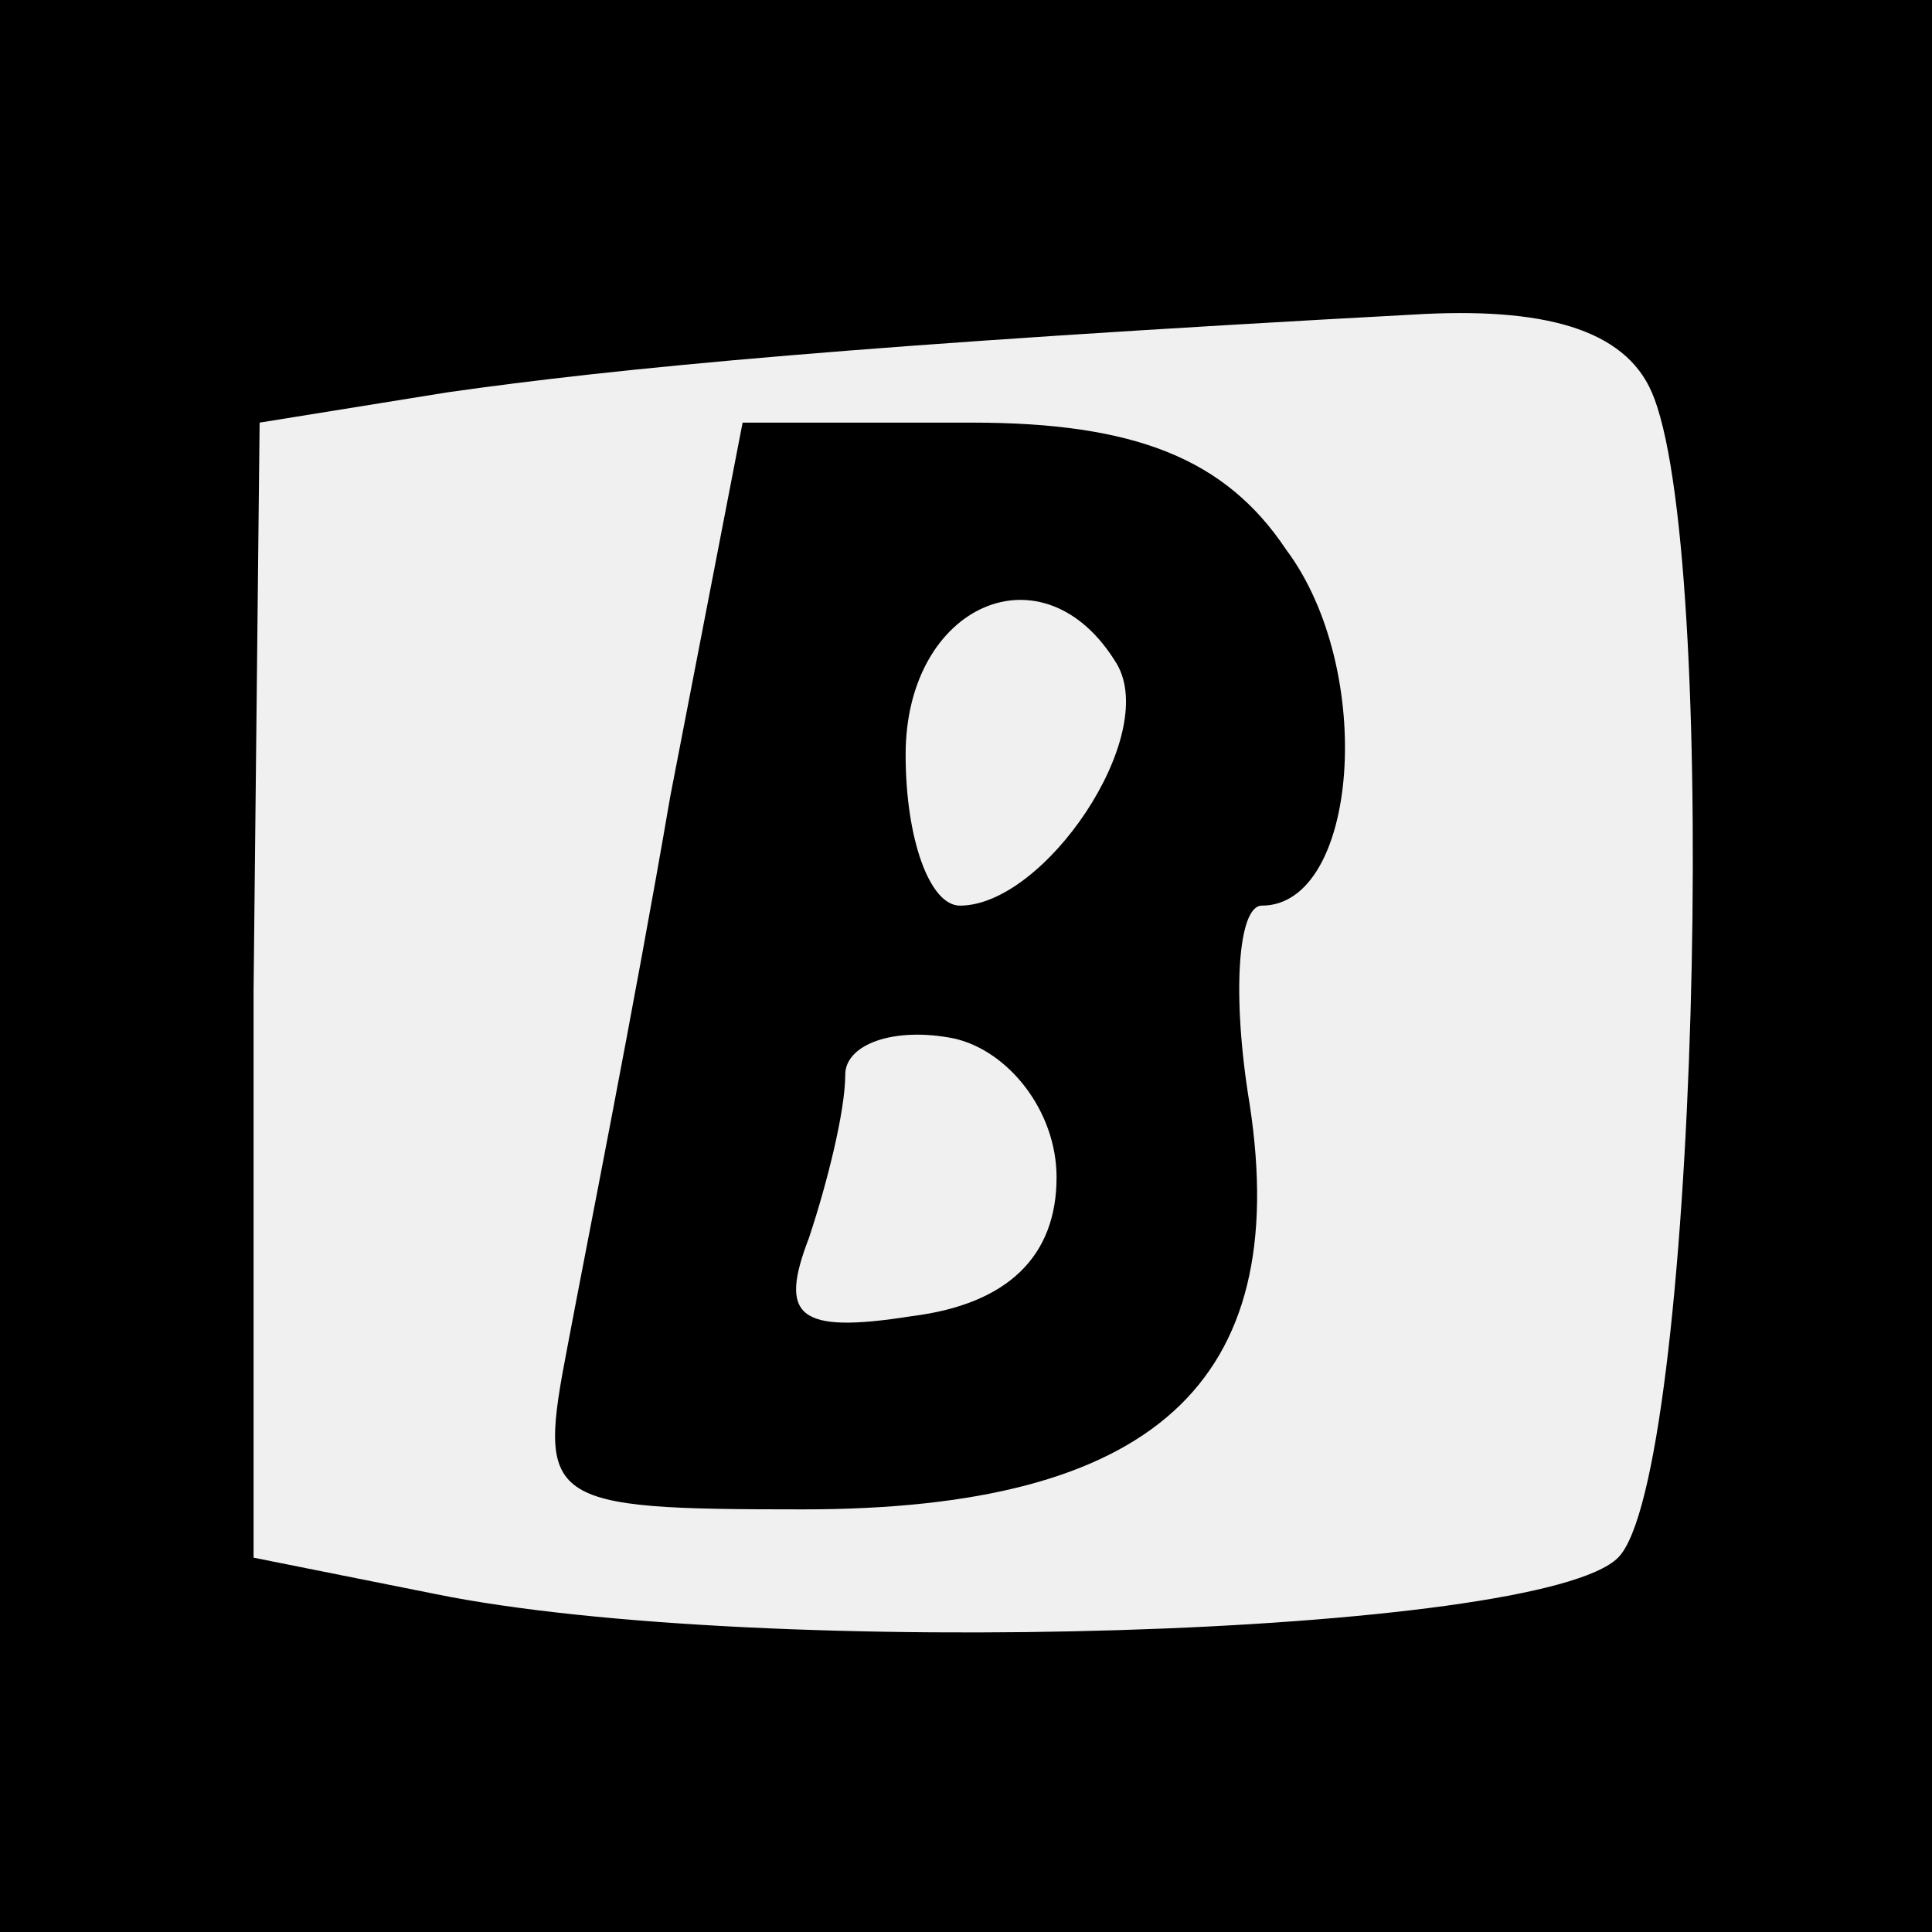
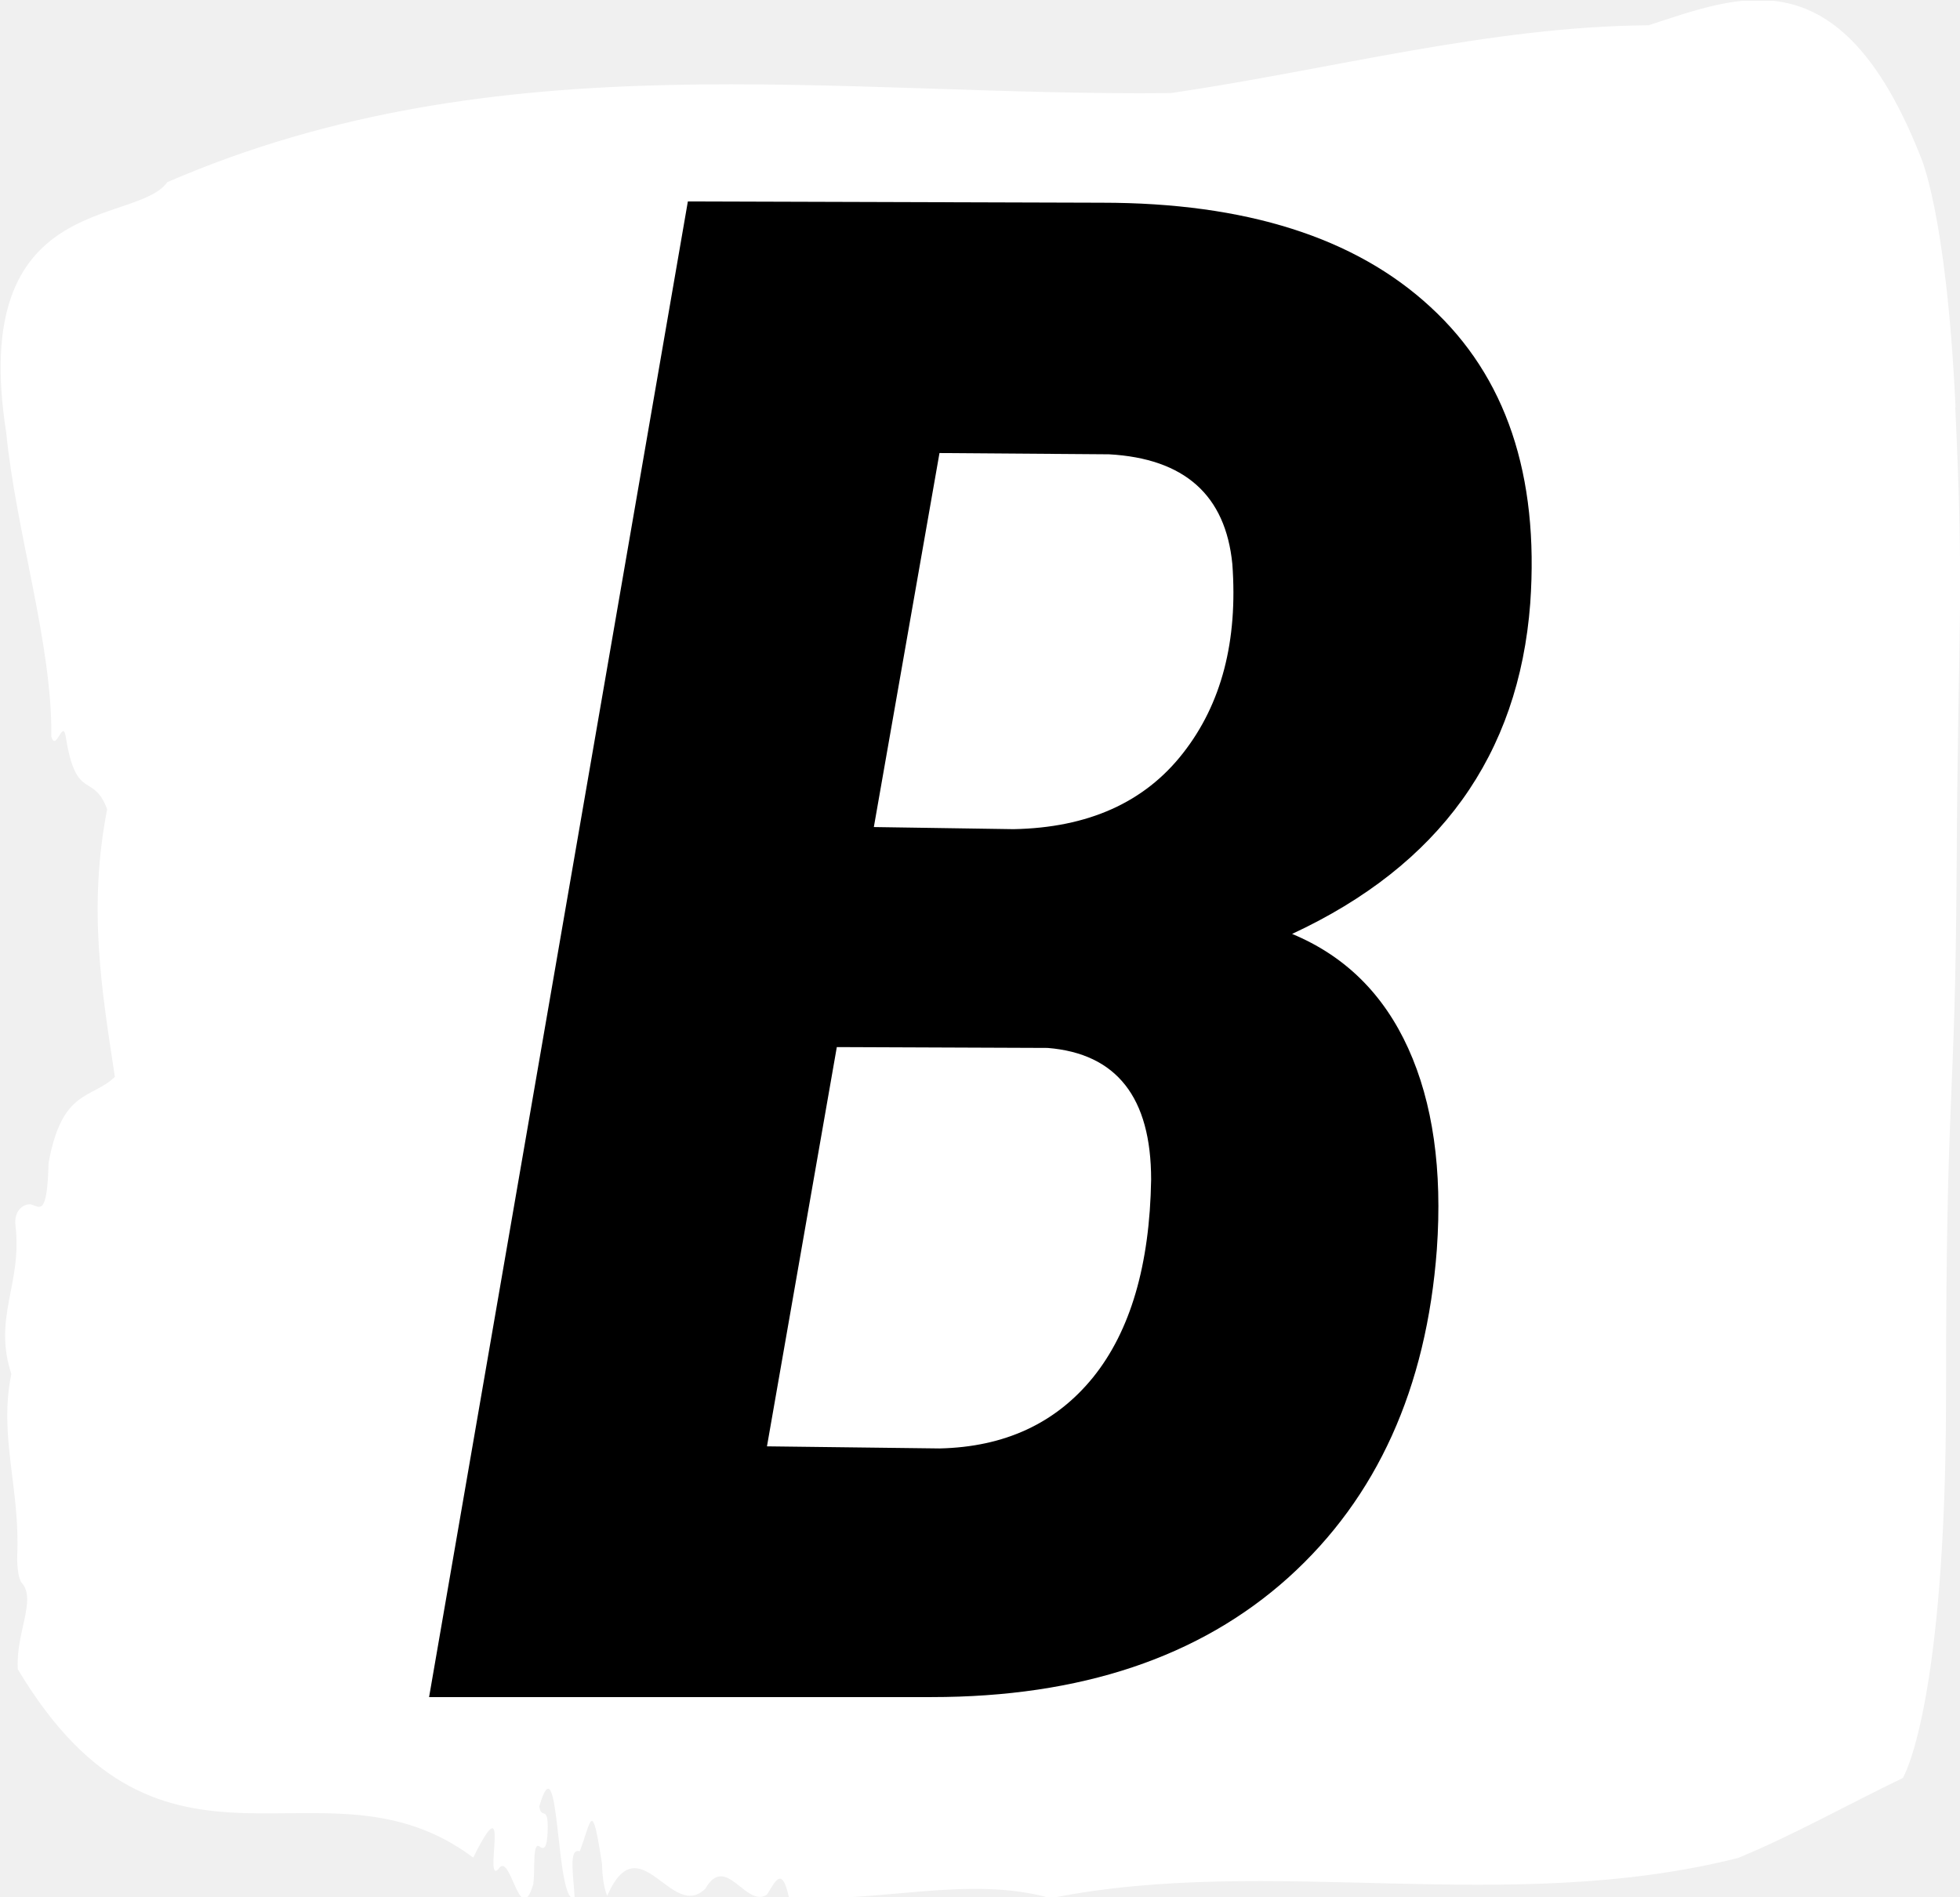
- <svg xmlns="http://www.w3.org/2000/svg" version="1.0" width="32pt" height="32pt" viewBox="0 0 32 32" preserveAspectRatio="xMidYMid meet">
-   <g transform="translate(0,32) scale(0.1,-0.1)" fill="#000000" stroke="none">
-     <path d="M0 160 l0 -160 160 0 160 0 0 160 0 160 -160 0 -160 0 0 -160z m274 94 c11 -29 7 -179 -6 -192 -13 -13 -142 -17 -196 -6 l-30 6 0 94 1 94 31 5 c28 4 69 8 162 13 21 1 34 -3 38 -14z" />
-     <path d="M111 188 c-6 -35 -14 -75 -17 -91 -5 -26 -4 -27 39 -27 58 0 81 21 74 67 -3 18 -2 33 2 33 16 0 19 39 4 59 -10 15 -25 21 -52 21 l-38 0 -12 -62z m74 22 c7 -12 -12 -40 -26 -40 -5 0 -9 11 -9 25 0 25 23 35 35 15z m-10 -85 c0 -13 -8 -21 -24 -23 -19 -3 -22 0 -17 13 3 9 6 21 6 27 0 5 8 8 18 6 9 -2 17 -12 17 -23z" />
+ <svg xmlns="http://www.w3.org/2000/svg" version="1.1" width="1000" height="968" viewBox="0 0 1000 968" id="svg36">
+   <defs id="defs40" />
+   <g transform="matrix(1,0,0,1,0.1948023,0.3926265)" id="g34">
+     <svg viewBox="0 0 255 247" data-background-color="#ffffff" preserveAspectRatio="xMidYMid meet" height="968" width="1000" version="1.1" id="svg32">
+       <g id="tight-bounds" transform="matrix(1,0,0,1,-0.04952953,-0.09997366)">
+         <svg viewBox="0 0 255.099 247.2" height="247.2" width="255.099" version="1.1" id="svg27">
+           <g id="g23">
+             <svg viewBox="0 0 255.099 247.2" height="247.2" width="255.099" version="1.1" id="svg21">
+               <g id="g17">
+                 <svg viewBox="0 0 255.099 247.2" height="247.2" width="255.099" version="1.1" id="svg15">
+                   <g id="textblocktransform">
+                     <svg viewBox="0 0 255.099 247.2" height="247.2" width="255.099" id="textblock" version="1.1">
+                       <g id="g11">
+                         <svg viewBox="0 0 255.099 247.2" height="247.2" width="255.099" version="1.1" id="svg9">
+                           <path d="M254.502 53.02C253.303 27.36 249.885 20.227 249.885 20.227 239.391-6.202 226.295-0.506 214.53 3.292 193.759 3.446 173.071 9.091 152.348 12.119 108.85 12.581 64.98 4.986 21.698 23.717 17.633 29.464-4.218 24.846 0.723 56.304 2.018 69.39 6.744 83.913 6.6 95.922 7.247 98.026 8.147 93.202 8.53 96.23 9.874 104.39 12.068 100.541 13.867 105.365 11.361 118.246 13.16 128.971 14.875 140.21 11.852 143.135 7.979 141.749 6.24 151.449 6.06 158.479 5.089 157.145 4.021 156.837 3.242 156.632 1.671 157.402 1.934 159.608 2.834 167.152-1.028 171.514 1.395 178.904-0.272 186.91 2.546 193.838 2.162 202.511 2.114 204.255 2.378 205.744 2.798 206.154 4.657 208.361 1.946 212.672 2.234 217.342 21.303 249.262 41.99 227.195 61.526 241.872 66.599 231.608 62.786 245.516 64.812 243.36 66.396 240.846 67.547 251.263 69.334 245.362 69.61 243.668 69.19 239.665 70.173 240.435 70.689 240.846 71.145 240.743 71.217 238.382 71.325 234.841 70.377 237.048 70.125 235.201 72.848 225.861 72.176 248.081 74.73 247.158 74.611 244.438 73.867 240.538 75.39 241.051 76.901 237.151 76.949 233.918 78.292 242.693 78.34 244.592 78.58 245.926 78.964 246.85 83.161 237.305 87.335 250.237 91.736 245.926 94.435 241.205 97.025 248.492 99.759 246.696 100.719 245.259 101.69 242.693 102.614 247.004 113.923 247.928 125.976 244.079 136.697 247.158 165.348 241.41 195.965 249.518 226.175 241.923 233.299 238.998 240.698 234.841 247.642 231.506 247.642 231.506 253.267 222.371 253.267 181.316S254.466 145.393 254.646 112.703C254.826 80.013 255.665 78.679 254.466 53.02Z" opacity="1" fill="#ffffff" data-fill-palette-color="tertiary" id="path2" />
+                           <g transform="matrix(1,0,0,1,55.76832,26.23067)" id="g7">
+                             <svg width="143.563" viewBox="0.22 -35.55 26.204 35.55" height="194.739" data-palette-color="#ffffff" version="1.1" id="svg5">
+                               <path d="M12.16 0L0.22 0 6.37-35.55 16.21-35.52Q21.34-35.52 24.02-33.04 26.71-30.57 26.39-26L26.39-26Q25.98-20.58 20.73-18.14L20.73-18.14Q22.61-17.36 23.49-15.42 24.37-13.48 24.17-10.64L24.17-10.64Q23.8-5.69 20.64-2.84 17.48 0 12.16 0L12.16 0ZM14.92-15.43L9.91-15.45 8.25-5.96 12.35-5.91Q14.67-5.96 16-7.6 17.33-9.25 17.38-12.3L17.38-12.3Q17.38-15.23 14.92-15.43L14.92-15.43ZM12.35-29.57L10.79-20.68 14.11-20.63Q16.77-20.68 18.14-22.44 19.51-24.19 19.31-26.93L19.31-26.93Q19.07-29.39 16.38-29.54L16.38-29.54 12.35-29.57Z" opacity="1" transform="matrix(1,0,0,1,0,0)" fill="#000000" class="wordmark-text-0" data-fill-palette-color="quaternary" id="text-0" />
+                             </svg>
+                           </g>
+                         </svg>
+                       </g>
+                     </svg>
+                   </g>
+                 </svg>
+               </g>
+               <g id="g19" />
+             </svg>
+           </g>
+           <defs id="defs25" />
+         </svg>
+         <rect width="255.099" height="247.2" fill="none" stroke="none" visibility="hidden" id="rect29" />
+       </g>
+     </svg>
  </g>
</svg>
